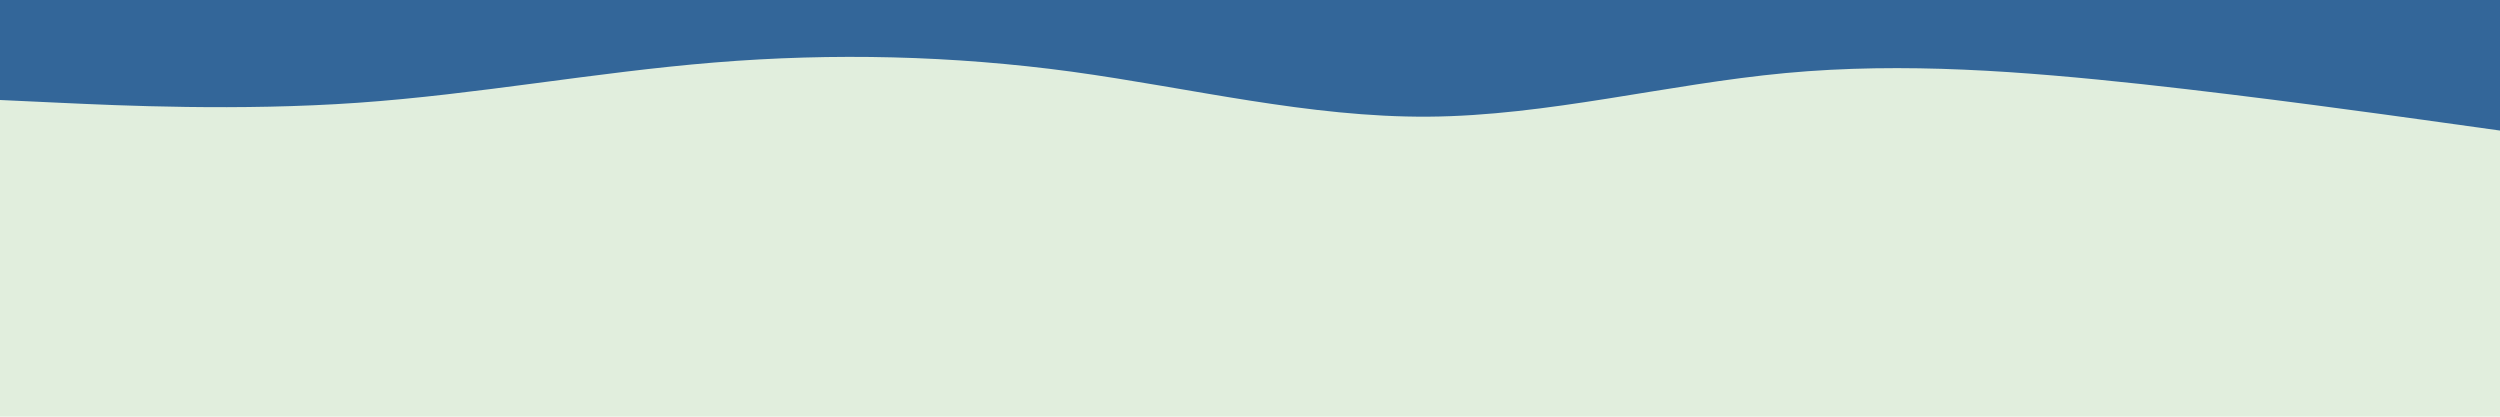
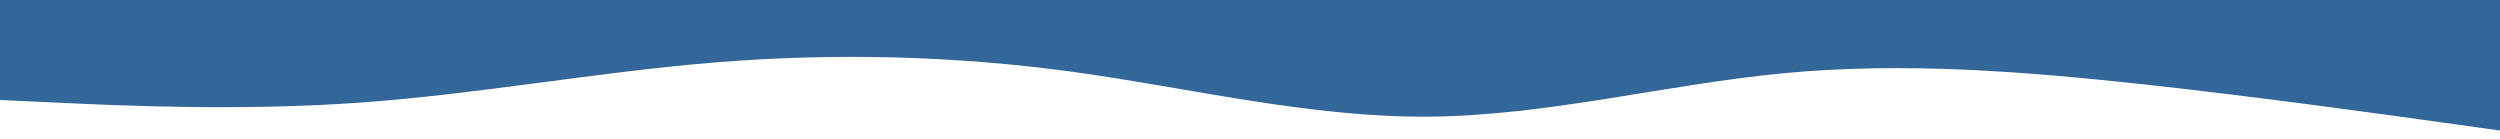
- <svg xmlns="http://www.w3.org/2000/svg" id="visual" viewBox="0 0 900 150" width="900" height="150" version="1.1">
-   <rect x="0" y="0" width="900" height="150" fill="#e1eedd" />
-   <path d="M0 36L21.5 37C43 38 86 40 128.8 37C171.7 34 214.3 26 257.2 22.5C300 19 343 20 385.8 25.8C428.7 31.7 471.3 42.3 514.2 42C557 41.7 600 30.3 642.8 26.3C685.7 22.3 728.3 25.7 771.2 30.3C814 35 857 41 878.5 44L900 47L900 0L878.5 0C857 0 814 0 771.2 0C728.3 0 685.7 0 642.8 0C600 0 557 0 514.2 0C471.3 0 428.7 0 385.8 0C343 0 300 0 257.2 0C214.3 0 171.7 0 128.8 0C86 0 43 0 21.5 0L0 0Z" fill="#336699" stroke-linecap="round" stroke-linejoin="miter" />
+ <svg xmlns="http://www.w3.org/2000/svg" width="900" height="50" version="1.1">
+   <g>
+     <path id="svg_1" stroke-linecap="round" fill="#336699" d="m0,36l21.5,1c21.5,1 64.5,3 107.3,0c42.9,-3 85.5,-11 128.4,-14.5c42.8,-3.5 85.8,-2.5 128.6,3.3c42.9,5.9 85.5,16.5 128.4,16.2c42.8,-0.3 85.8,-11.7 128.6,-15.7c42.9,-4 85.5,-0.6 128.4,4c42.8,4.7 85.8,10.7 107.3,13.7l21.5,3l0,-47l-21.5,0c-21.5,0 -64.5,0 -107.3,0c-42.9,0 -85.5,0 -128.4,0c-42.8,0 -85.8,0 -128.6,0c-42.9,0 -85.5,0 -128.4,0c-42.8,0 -85.8,0 -128.6,0c-42.9,0 -85.5,0 -128.4,0c-42.8,0 -85.8,0 -107.3,0l-21.5,0l0,36z" />
+   </g>
</svg>
